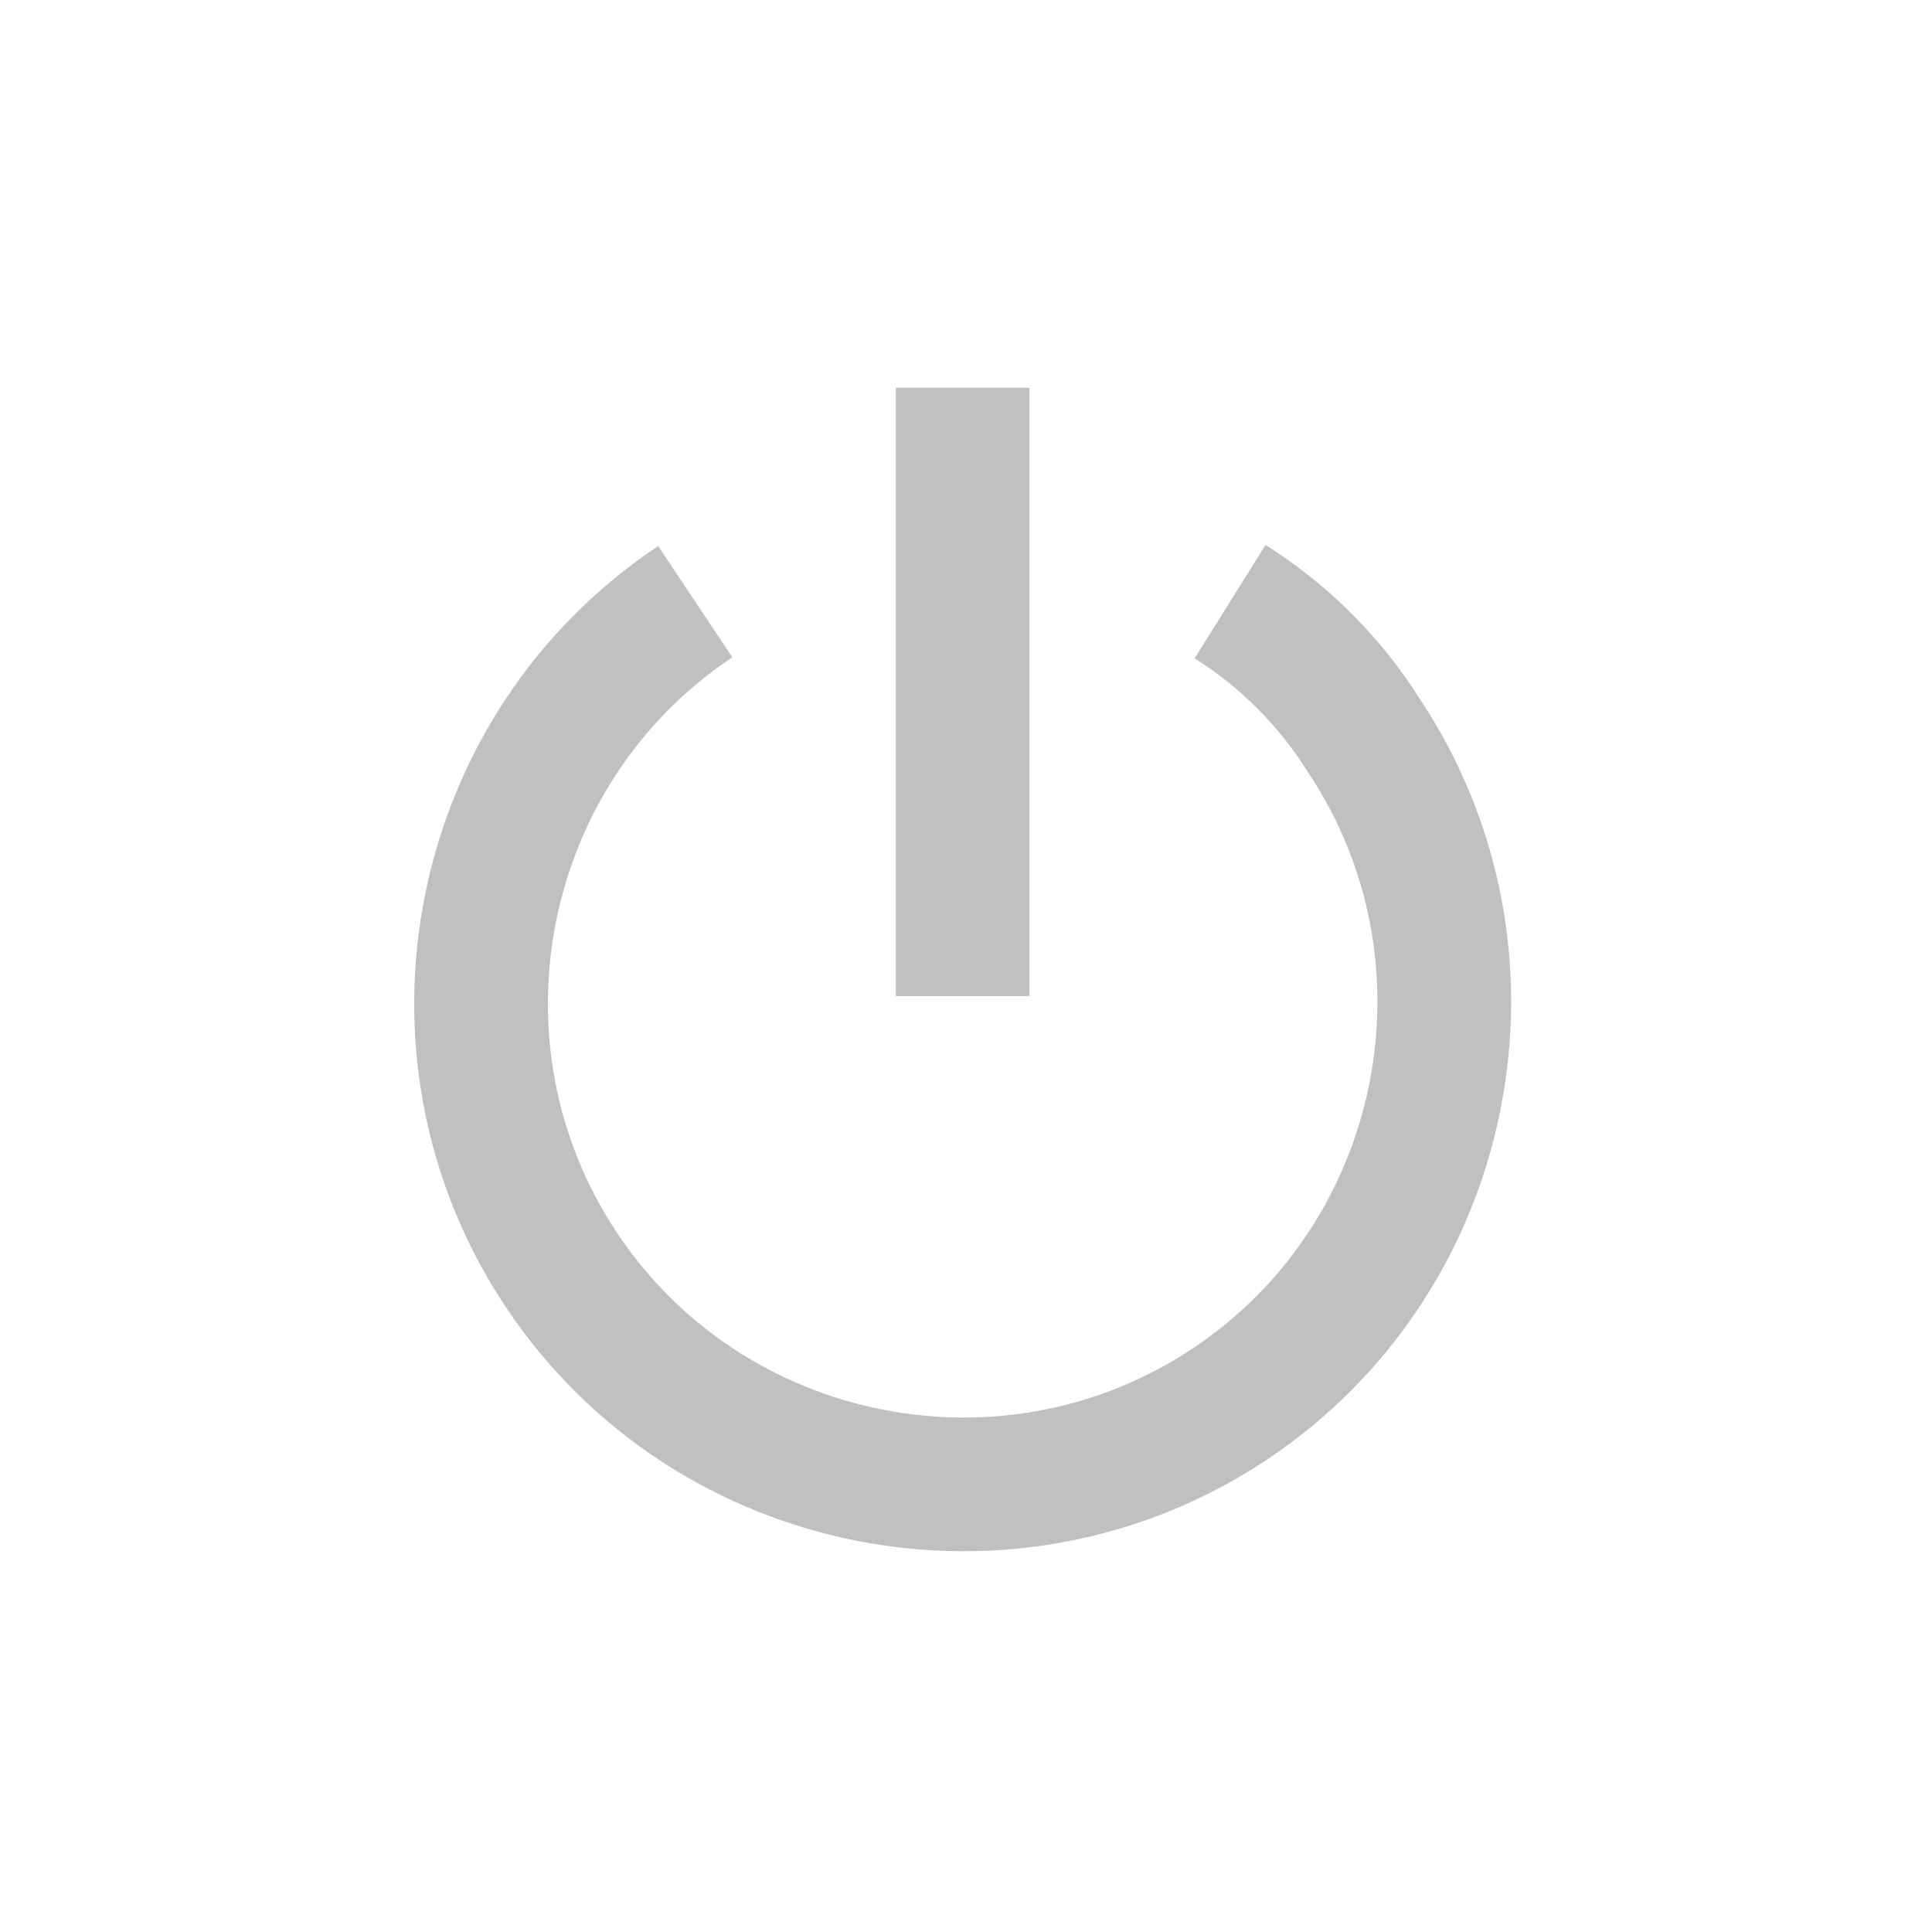
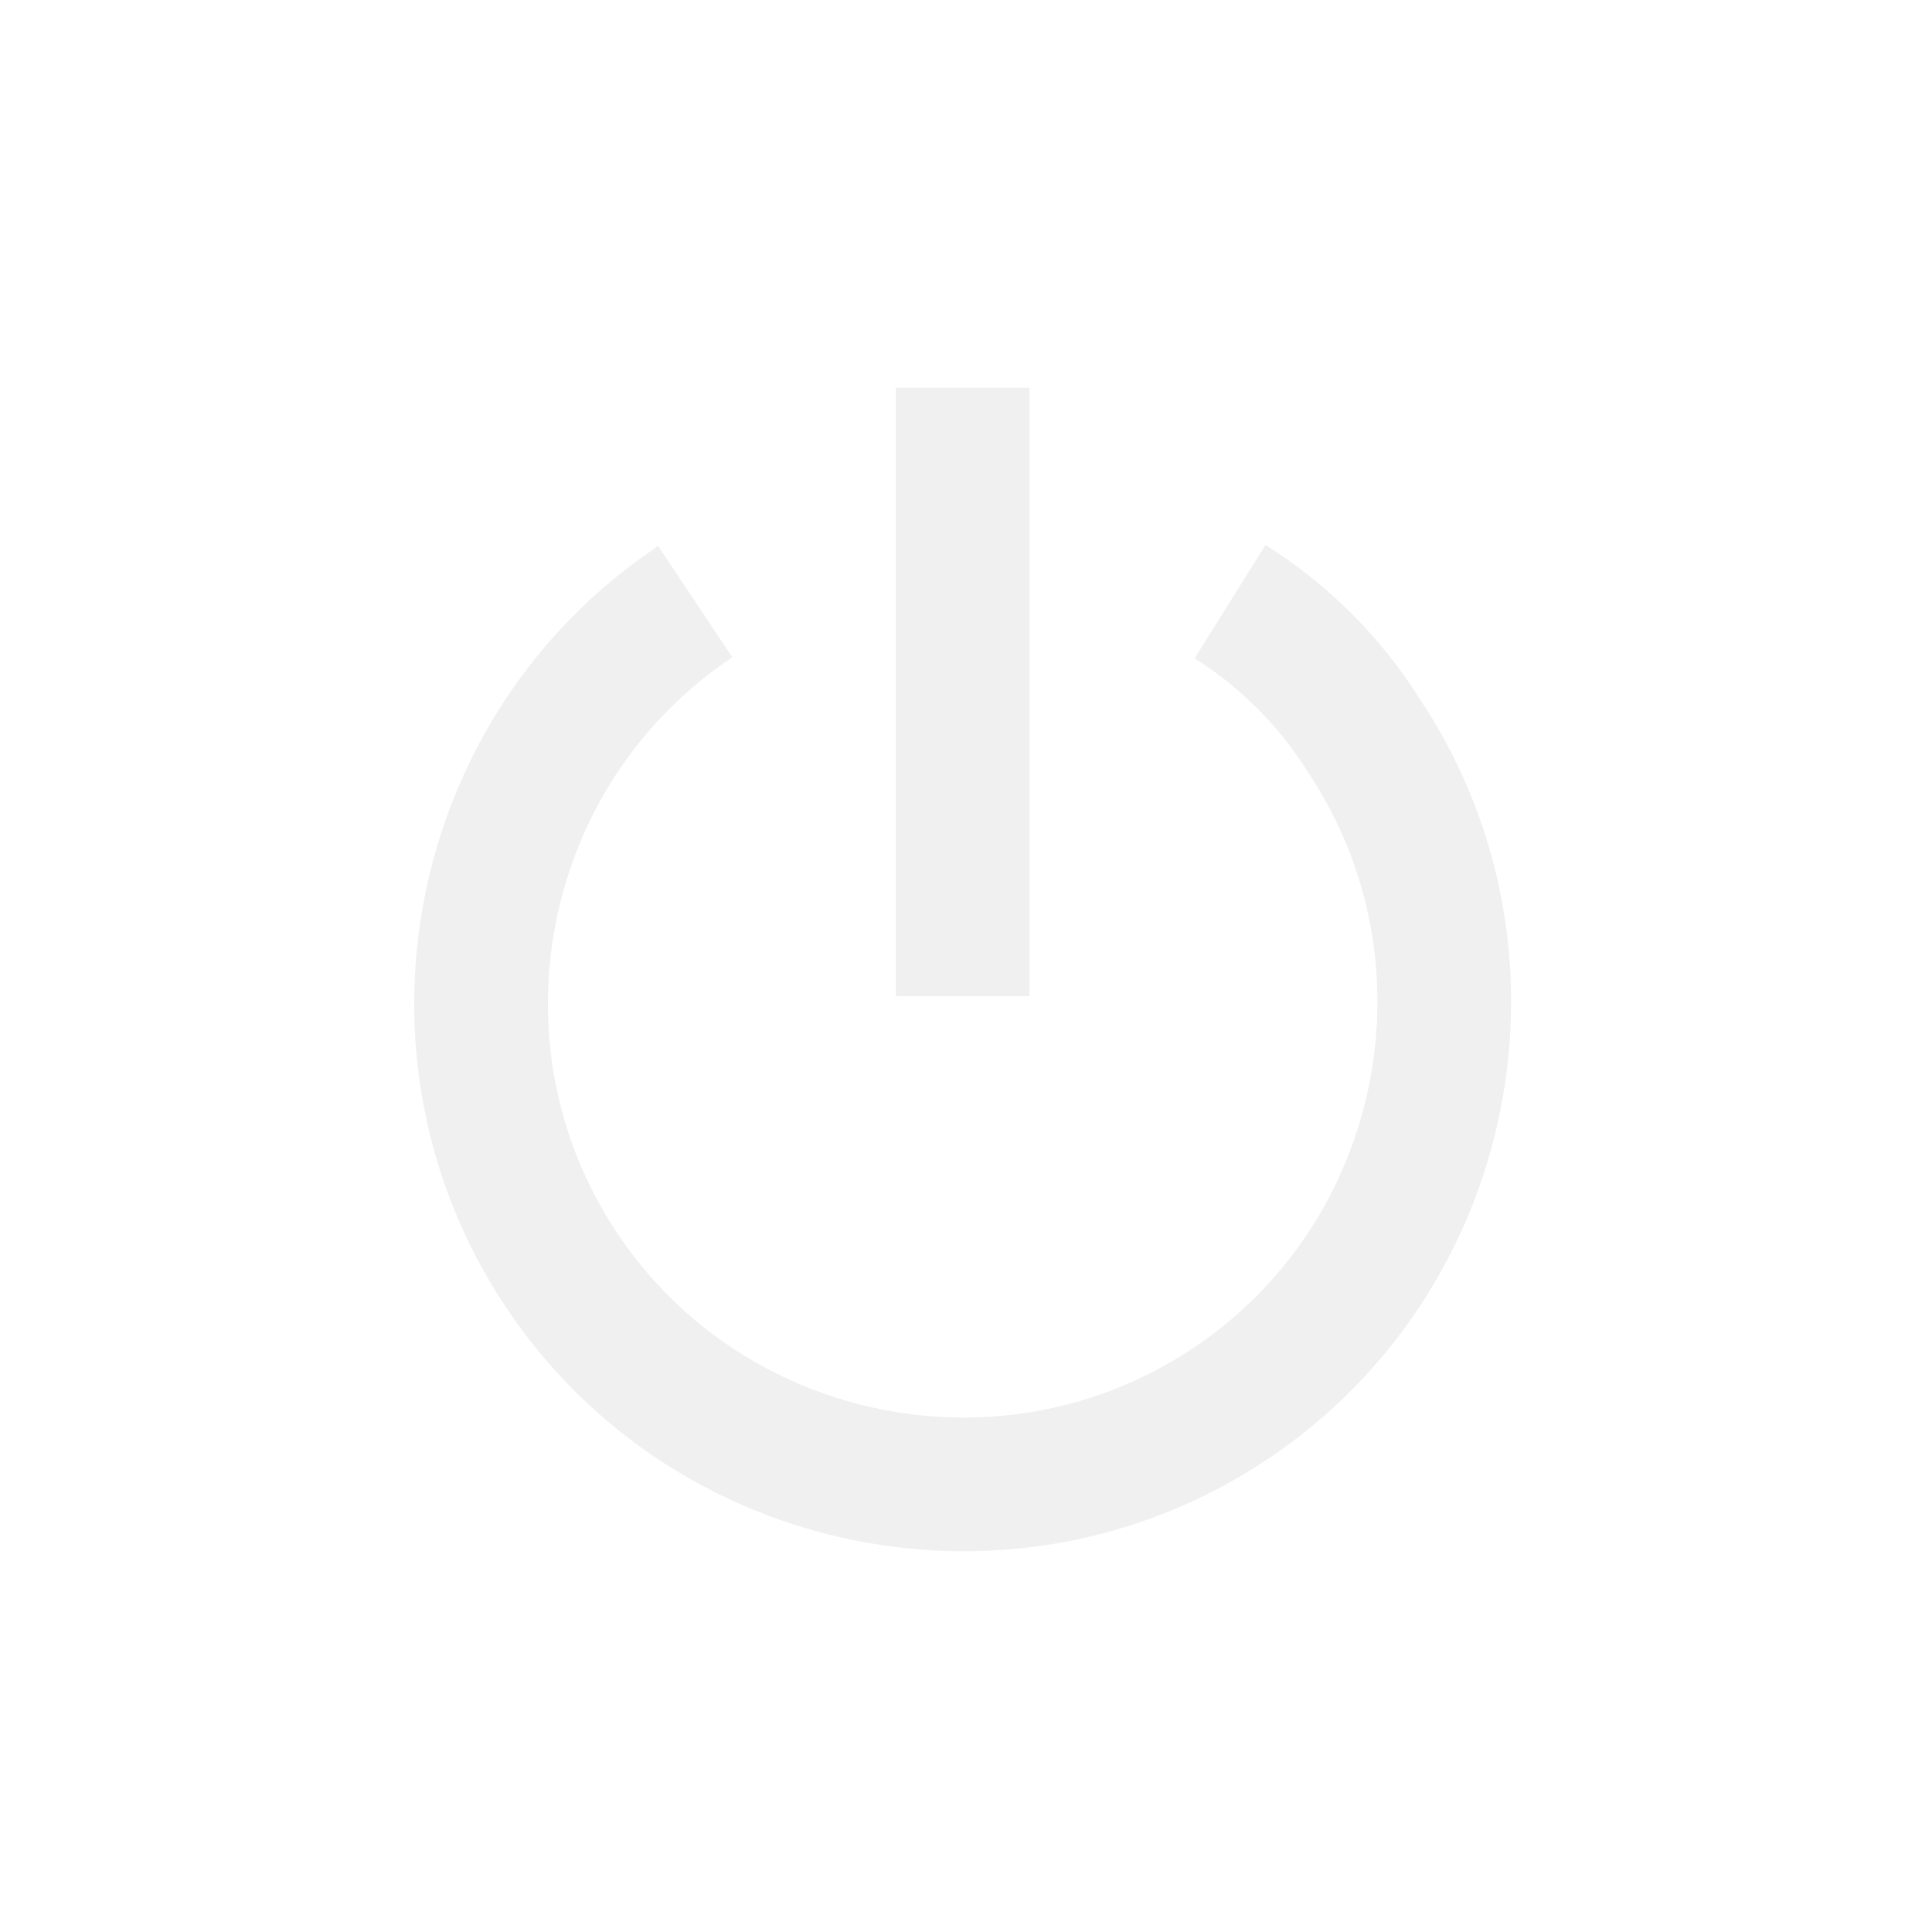
<svg xmlns="http://www.w3.org/2000/svg" version="1.1" id="Calque_1" x="0px" y="0px" viewBox="0 0 28.9 28.9" style="enable-background:new 0 0 28.9 28.9;" xml:space="preserve">
  <style type="text/css">
	.st0{display:none;fill:#3D3D3D;}
	.st1{display:none;fill:#000100;}
- 	.st2{fill:none;stroke:#C0C0C0;stroke-width:2;stroke-miterlimit:10;}
+ 	.st2{fill:none;stroke:#F0F0F0;stroke-width:2;stroke-miterlimit:10;}
</style>
  <rect x="0.5" y="0.5" class="st0" width="27.9" height="27.9" />
  <path class="st1" d="M28.9,28.9H0V0h28.9V28.9z M1,27.9h26.9V1H1V27.9z" />
  <path class="st2" d="M10.4,9c-3.3,2.2-4.2,6.7-2,10s6.7,4.2,10,2s4.2-6.7,2-10c-0.5-0.8-1.2-1.5-2-2" />
  <line class="st2" x1="14.4" y1="14.9" x2="14.4" y2="5.8" />
</svg>
